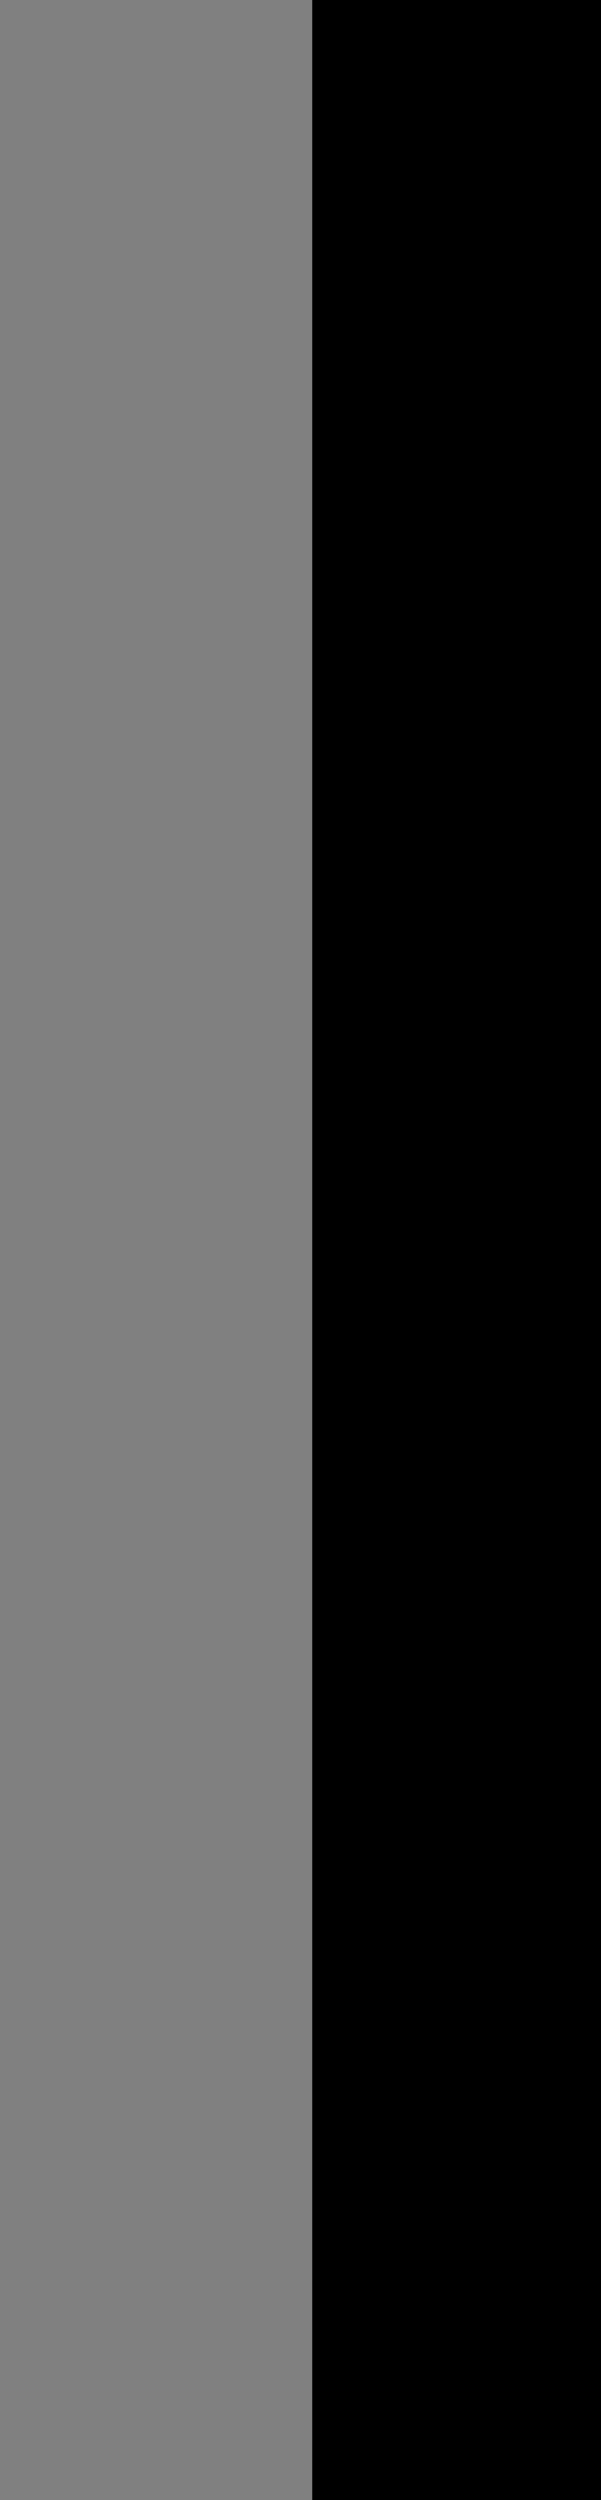
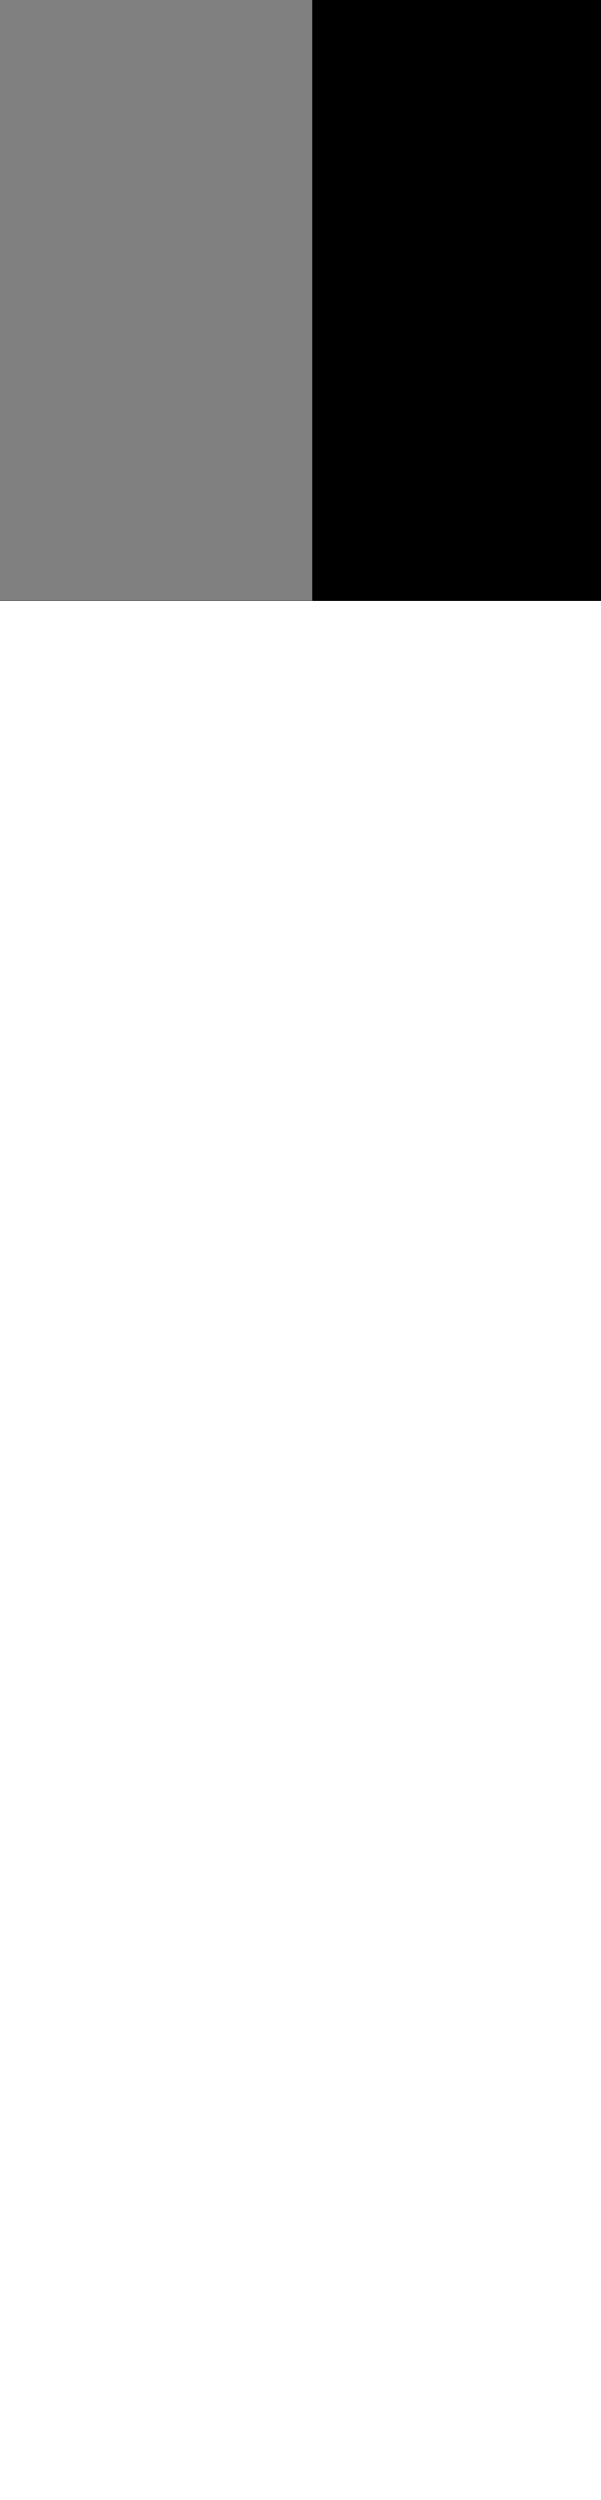
<svg xmlns="http://www.w3.org/2000/svg" width="136pt" height="566pt" viewBox="0 0 136 566" version="1.1">
-   <g id="surface173">
-     <rect x="0" y="0" width="136" height="566" style="fill:rgb(0%,0%,0%);fill-opacity:1;stroke:none;" />
-     <path style=" stroke:none;fill-rule:nonzero;fill:rgb(50.196%,50.196%,50.196%);fill-opacity:1;" d="M 0 0 L 70.75 0 L 70.75 566 L 0 566 Z M 0 0 " />
-     <path style=" stroke:none;fill-rule:nonzero;fill:rgb(0%,0%,0%);fill-opacity:1;" d="M 70.75 0 L 141.5 0 L 141.5 566 L 70.75 566 Z M 70.75 0 " />
+   <g id="surface177">
+     <path style=" stroke:none;fill-rule:nonzero;fill:rgb(0%,0%,0%);fill-opacity:1;" d="M 0 0 L 566 0 L 566 136 L 0 136 Z M 0 0 " />
+     <path style=" stroke:none;fill-rule:nonzero;fill:rgb(50.196%,50.196%,50.196%);fill-opacity:1;" d="M 0 0 L 70.75 0 L 70.75 136 L 0 136 Z M 0 0 " />
+     <path style=" stroke:none;fill-rule:nonzero;fill:rgb(0%,0%,0%);fill-opacity:1;" d="M 70.75 0 L 141.5 0 L 141.5 136 L 70.75 136 Z M 70.75 0 " />
  </g>
</svg>
